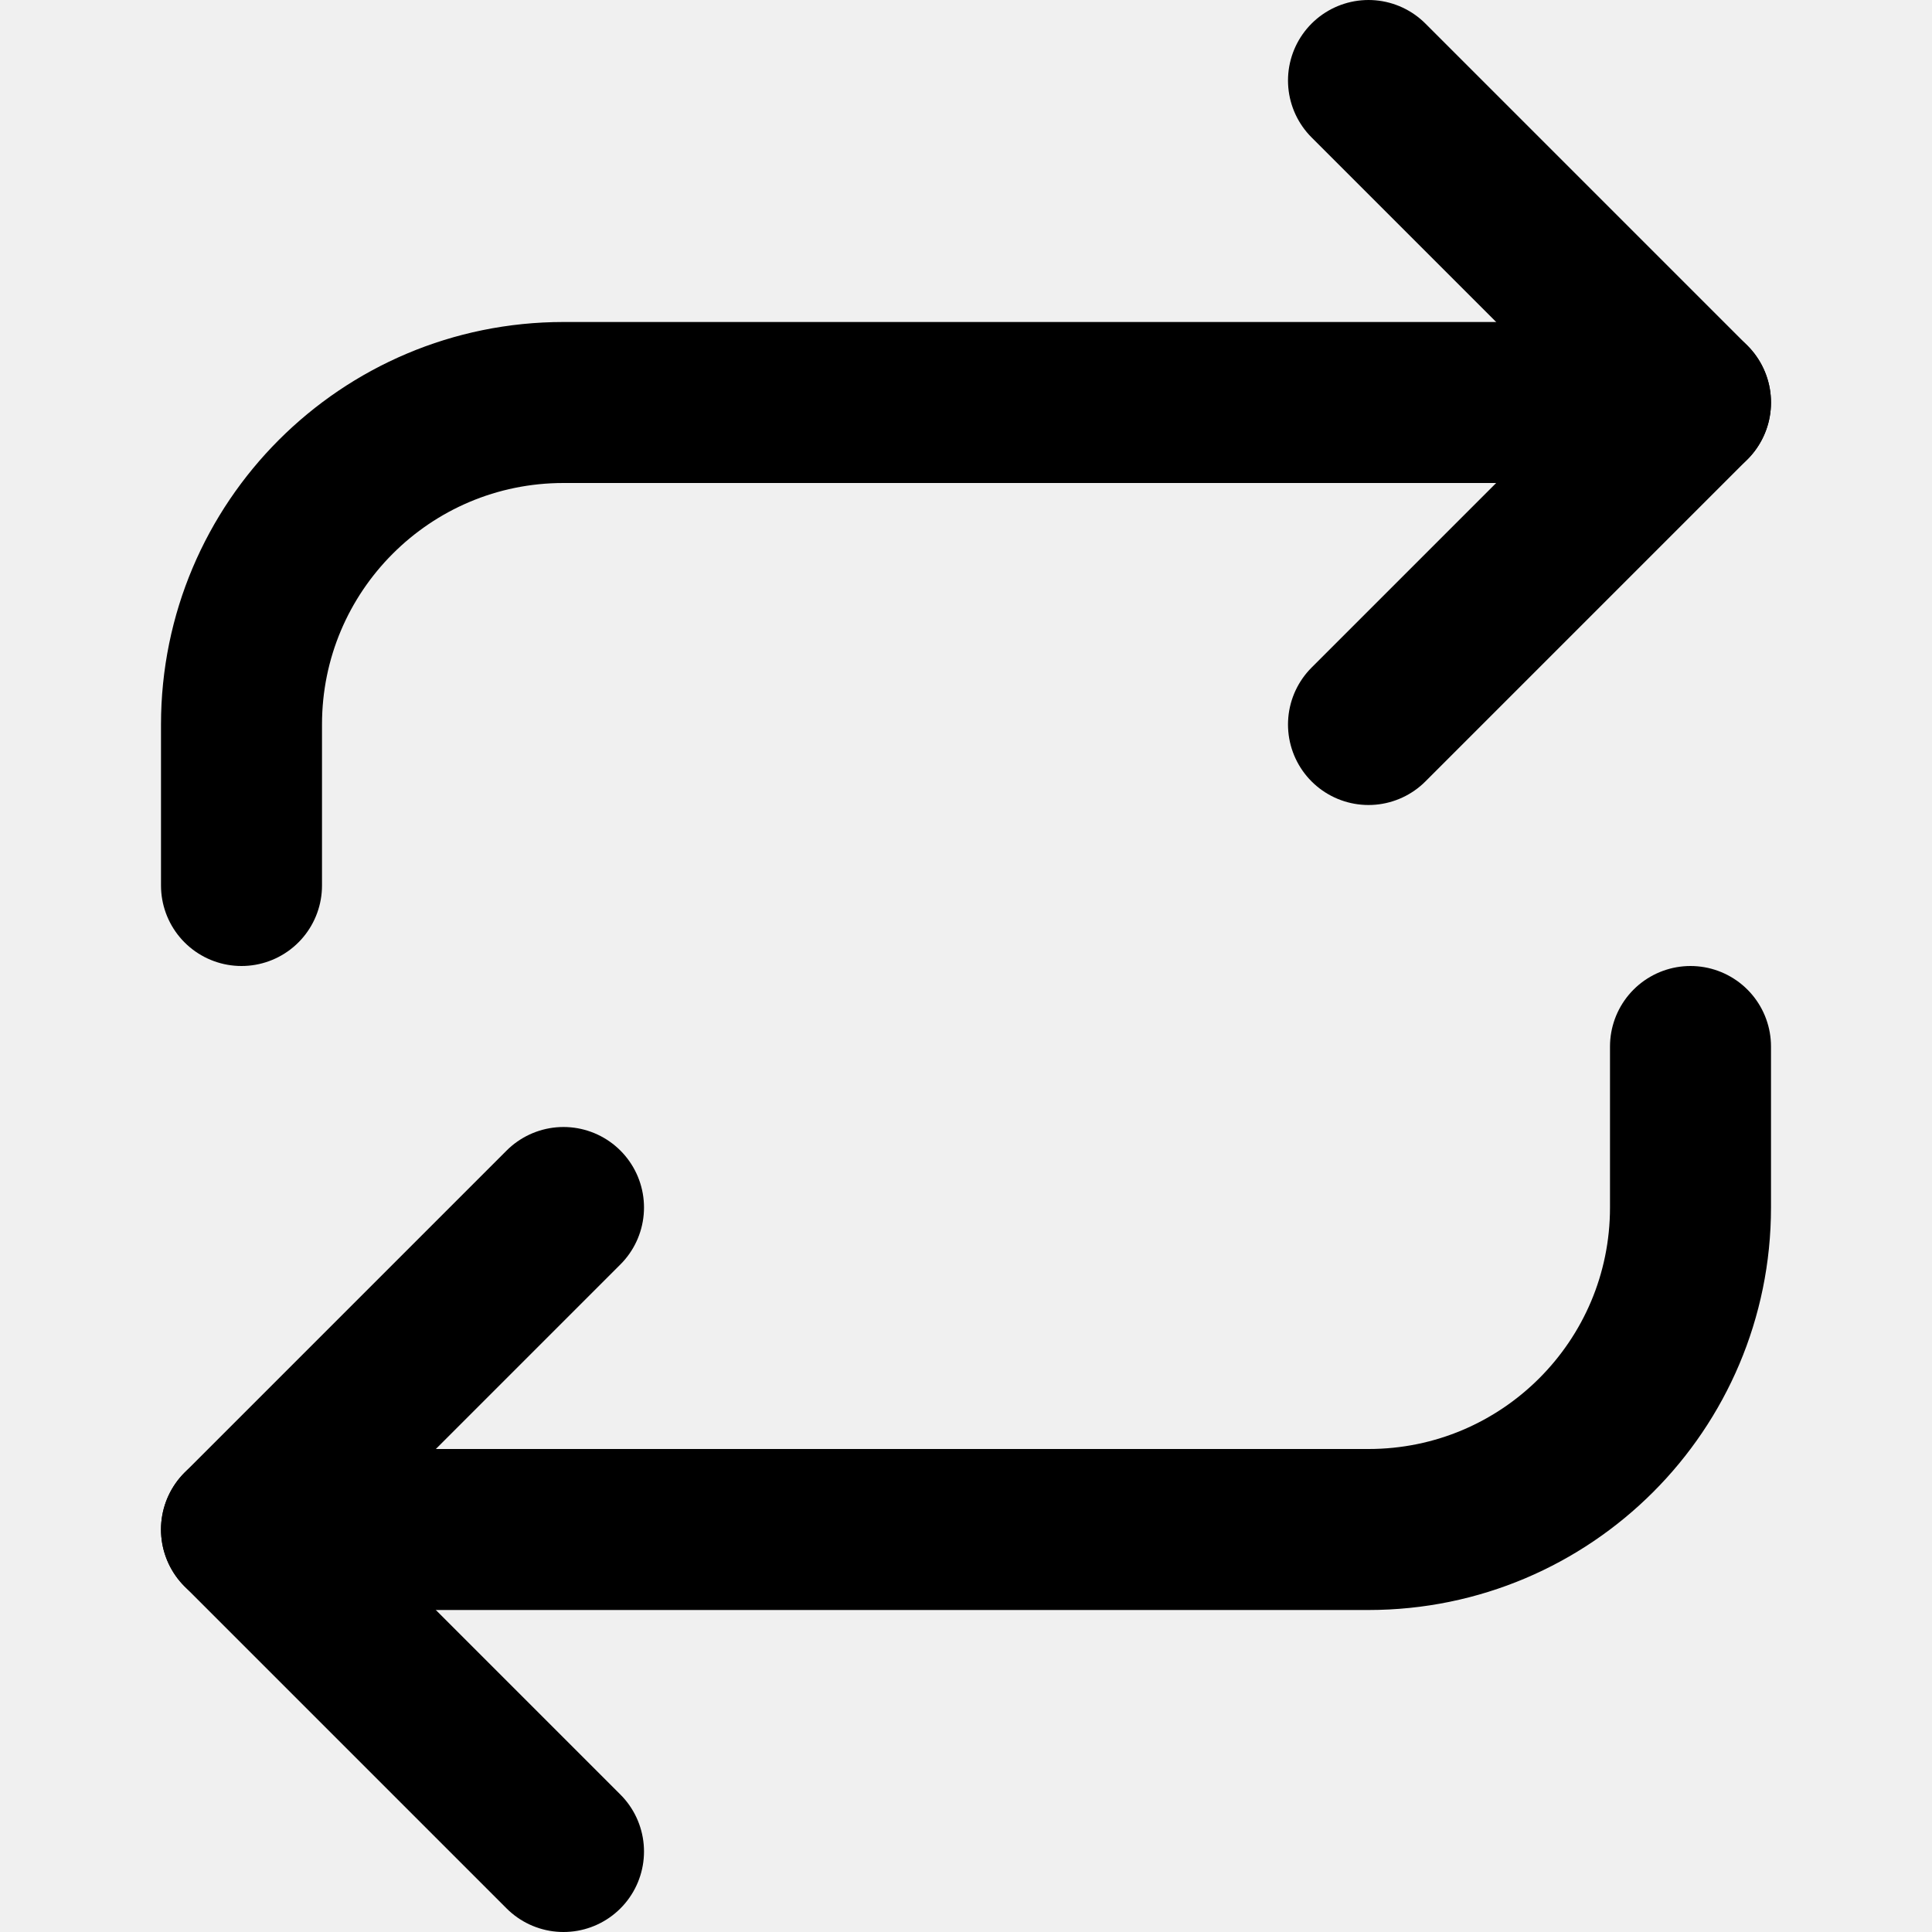
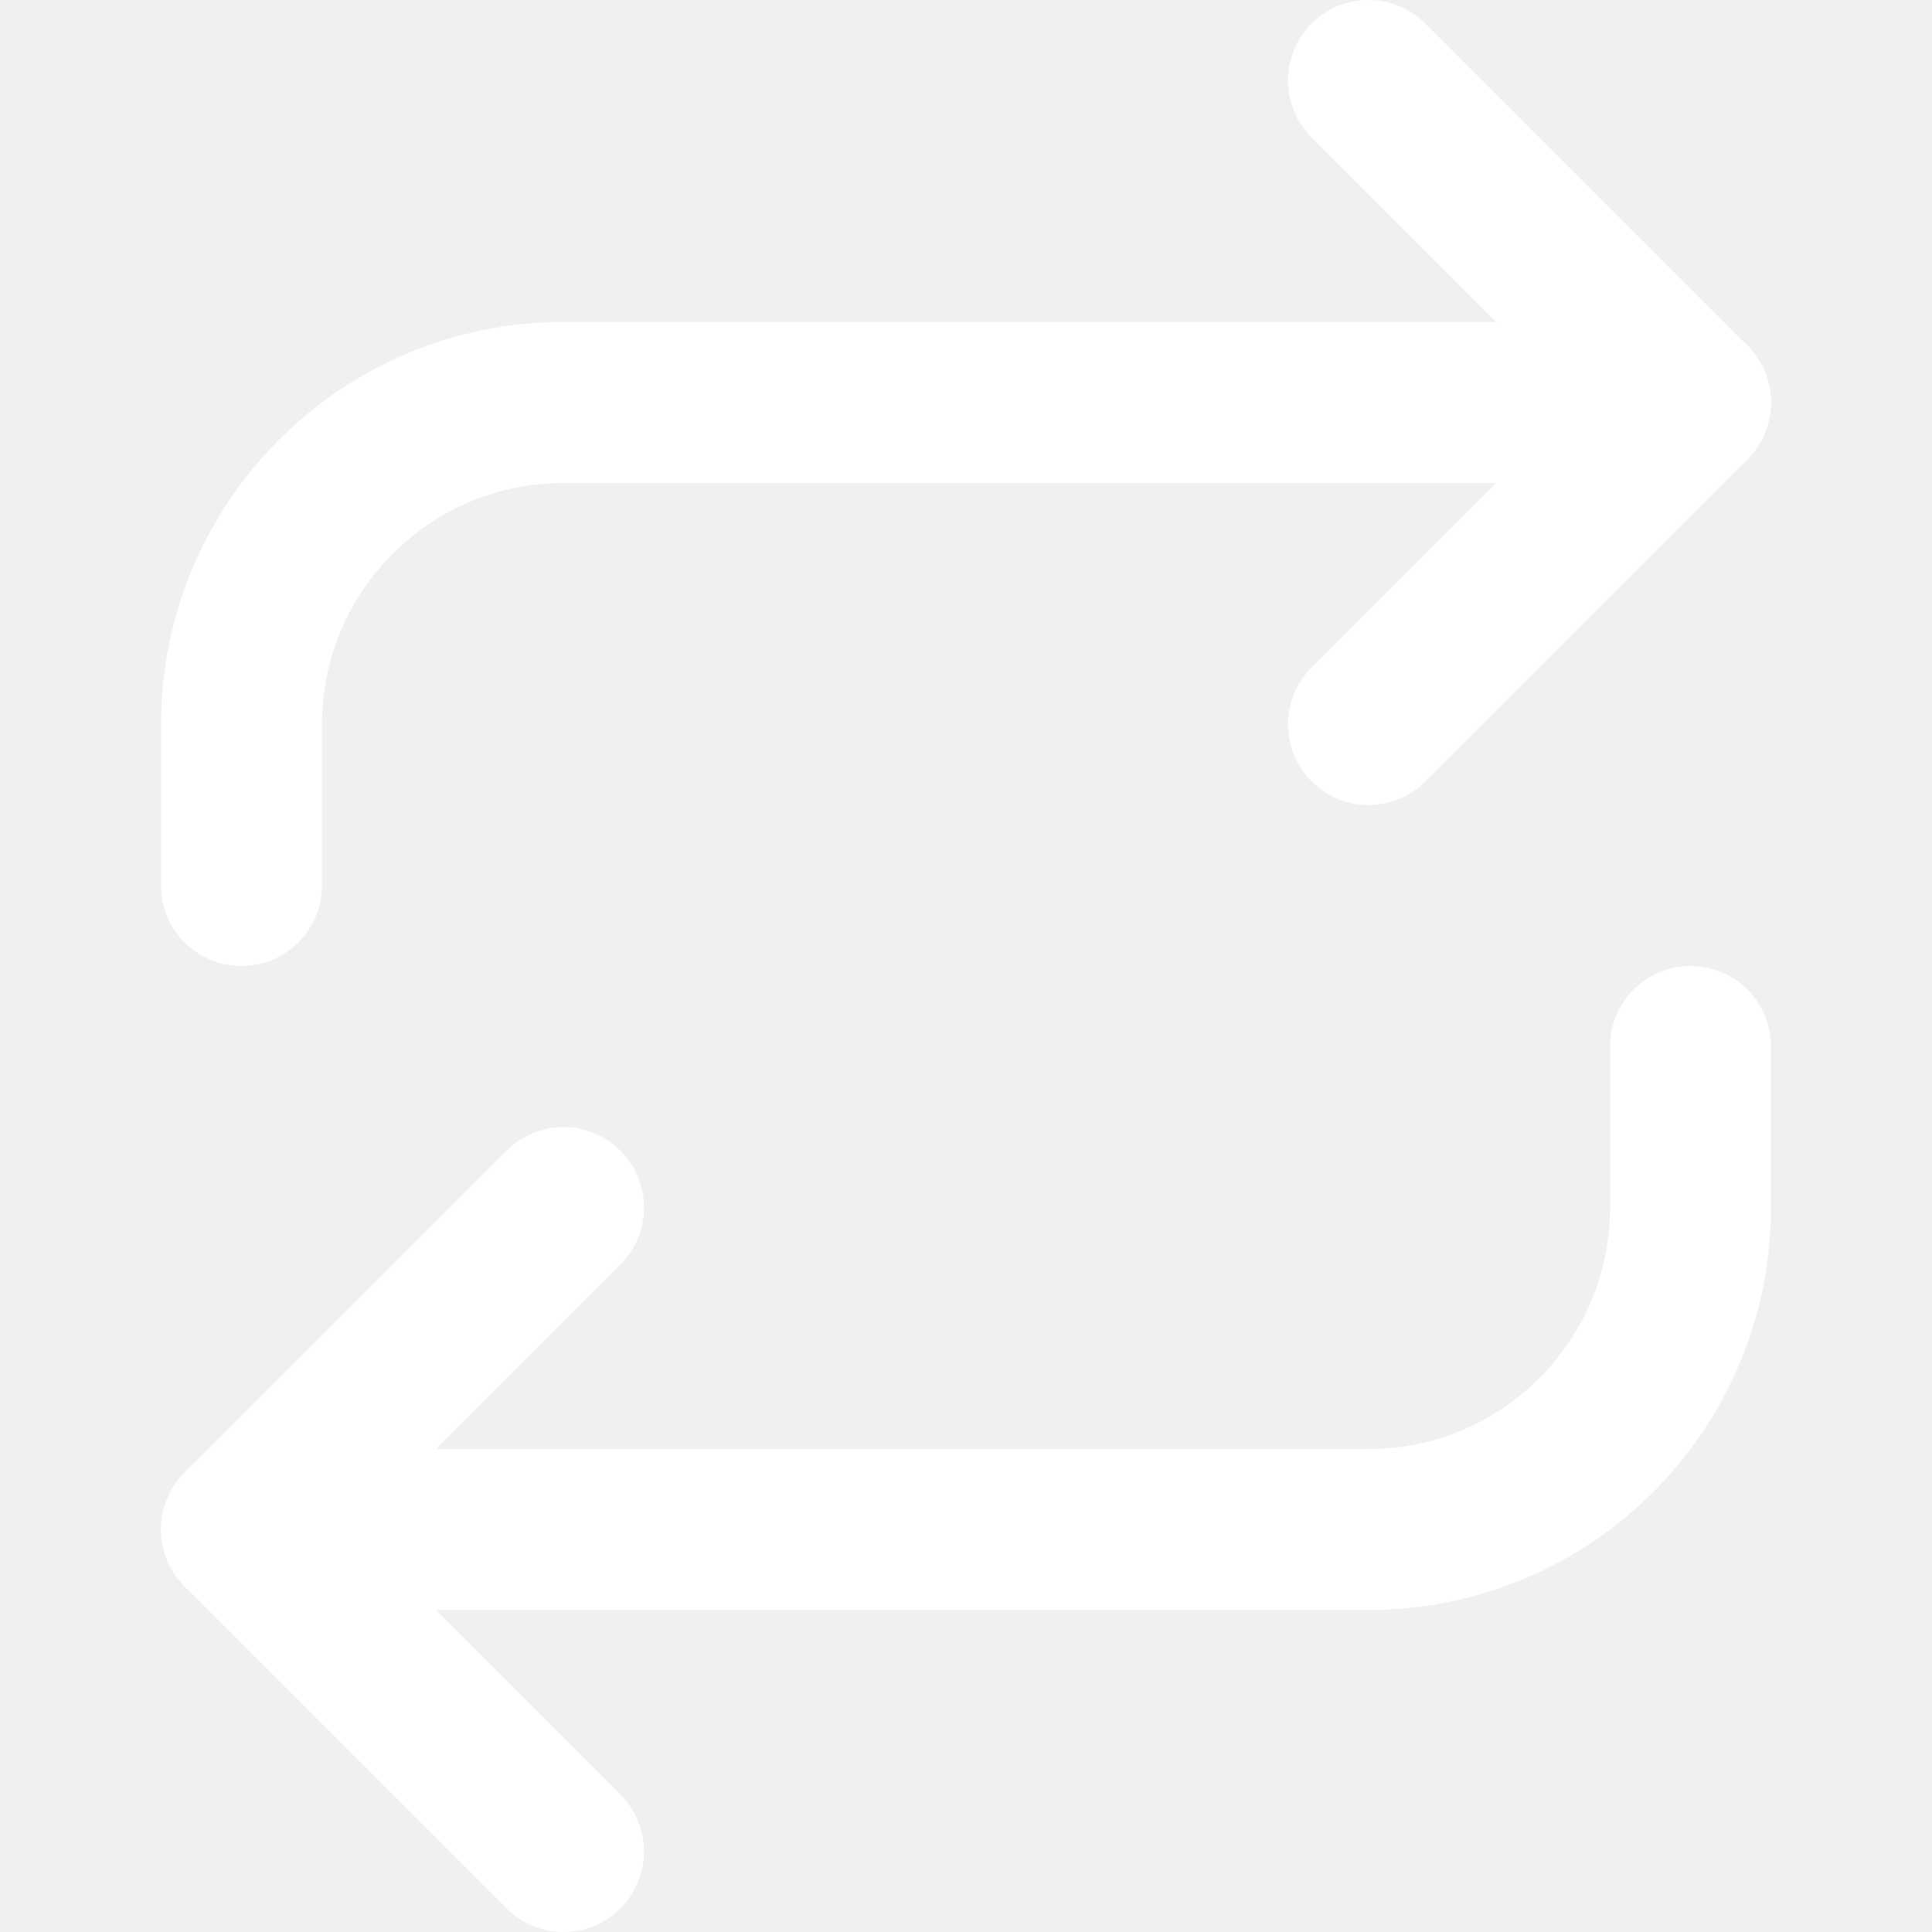
- <svg xmlns="http://www.w3.org/2000/svg" viewBox="0 0 24 24" width="24" height="24" fill="none" stroke="currentColor" stroke-width="2" stroke-linecap="round" stroke-linejoin="round">
+ <svg xmlns="http://www.w3.org/2000/svg" viewBox="0 0 24 24" width="24" height="24" fill="none" stroke="#ffffff" stroke-width="2" stroke-linecap="round" stroke-linejoin="round">
  <polyline points="17 1 21 5 17 9" />
  <path d="M3 11V9a4 4 0 0 1 4-4h14" />
  <polyline points="7 23 3 19 7 15" />
  <path d="M21 13v2a4 4 0 0 1-4 4H3" />
</svg>
